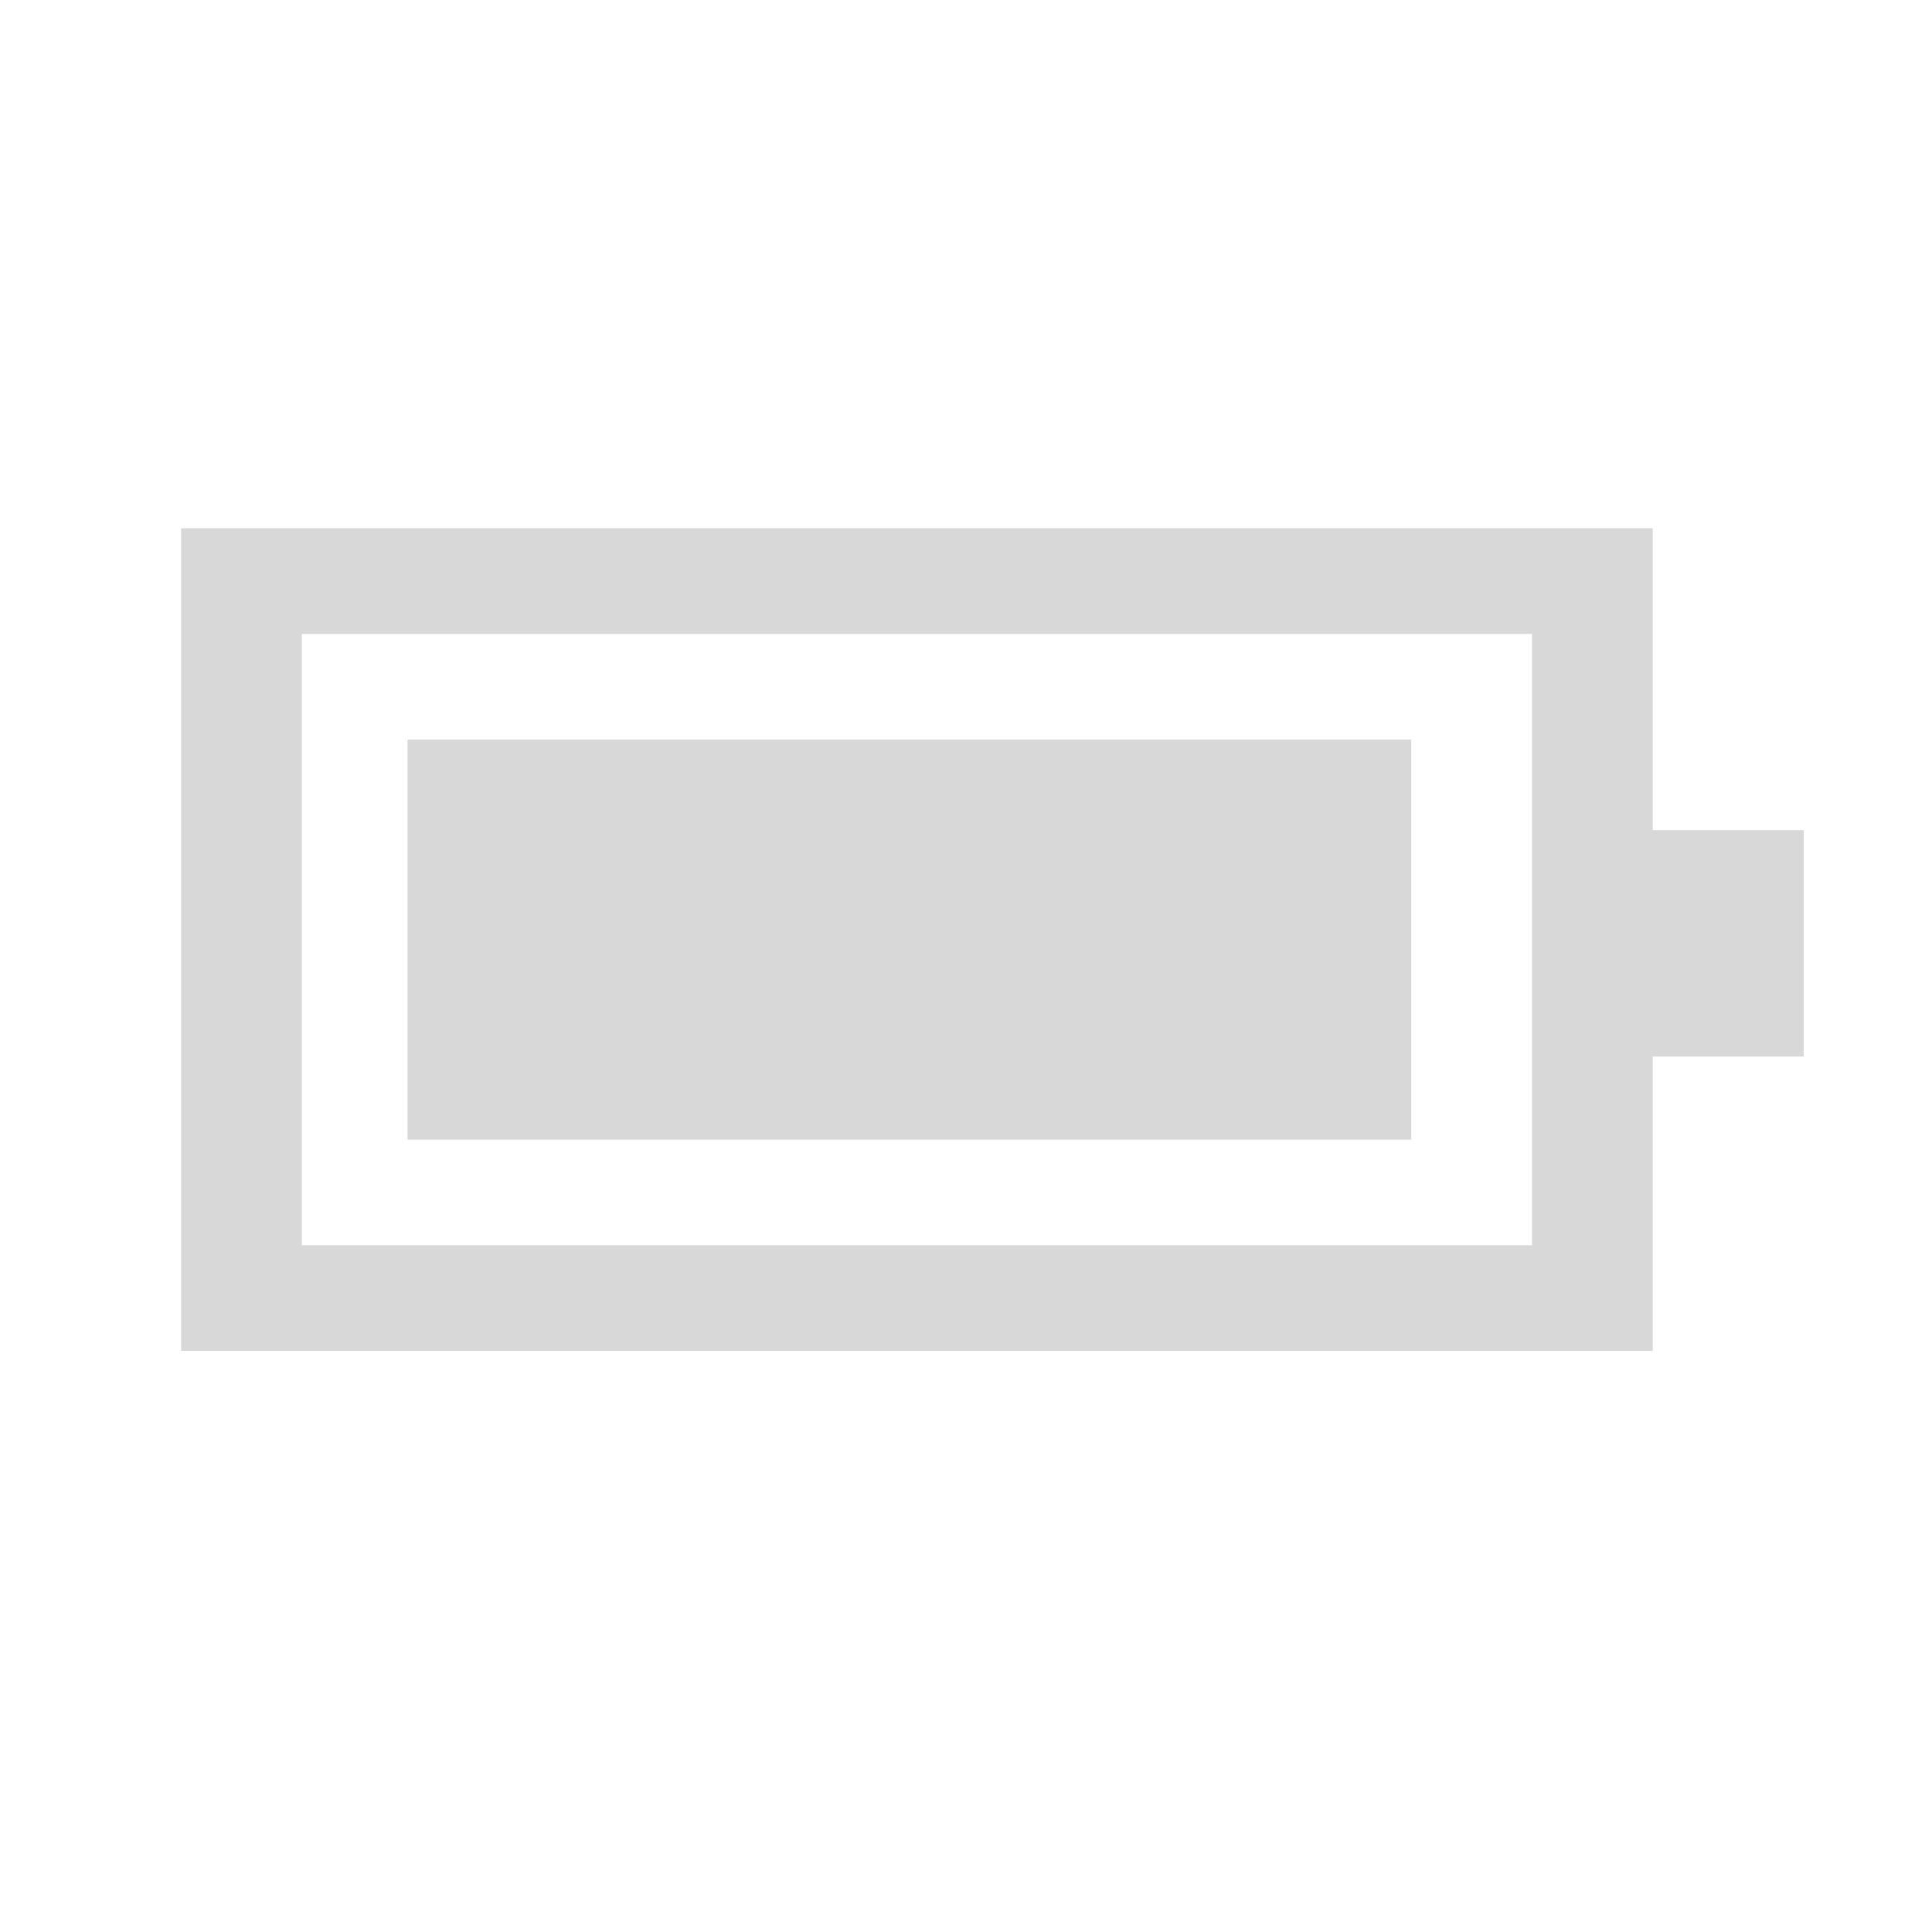
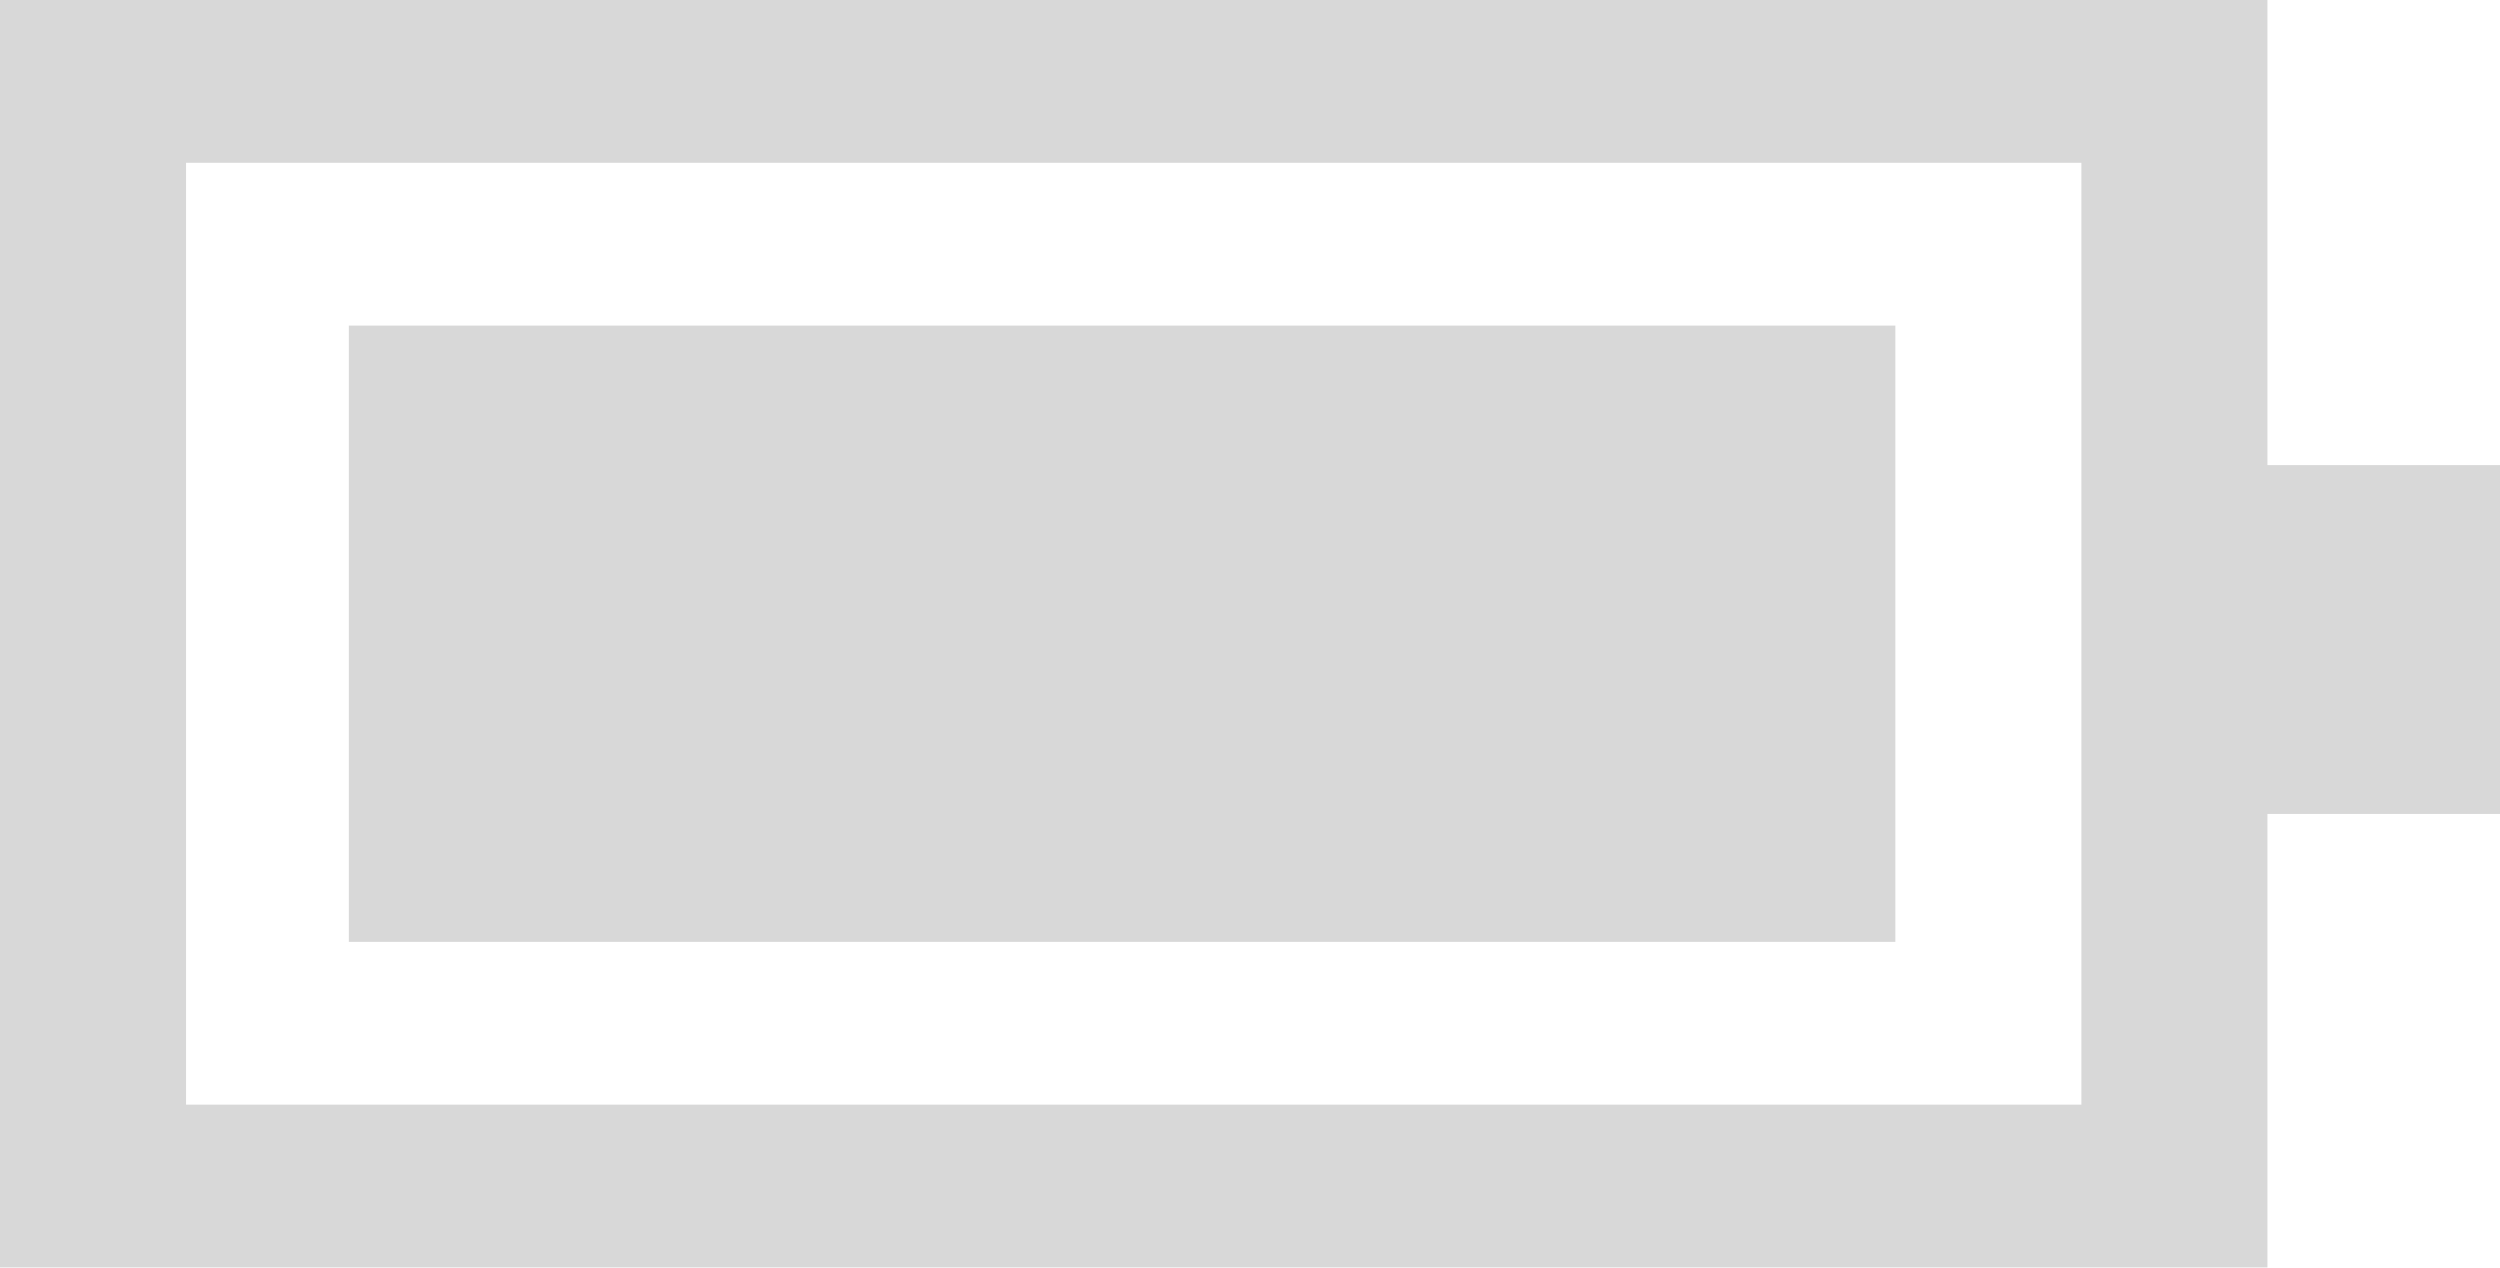
- <svg xmlns="http://www.w3.org/2000/svg" width="256px" height="256px" viewBox="0 0 256 256" version="1.1">
+ <svg xmlns="http://www.w3.org/2000/svg" width="215px" height="109px" viewBox="0 0 215 109" version="1.1">
  <g id="Battery" stroke="none" stroke-width="1" fill="none" fill-rule="evenodd">
-     <path d="M203,84 L40,84 L40,165 L203,165 L203,84 Z M219,179 L24,179 L24,70 L219,70 L219,110 L239,110 L239,140 L219,140 L219,179 Z" id="Outline" fill="#D8D8D8" />
-     <rect id="FillLevel" fill="#D8D8D8" x="54" y="98" width="133" height="53" />
+     <path d="M179,14 L16,14 L16,95 L179,95 L179,14 Z M195,109 L0,109 L0,0 L195,0 L195,40 L215,40 L215,70 L195,70 L195,109 Z" id="Outline" fill="#D8D8D8" />
+     <rect id="FillLevel" fill="#D8D8D8" x="30" y="28" width="133" height="53" />
  </g>
</svg>
